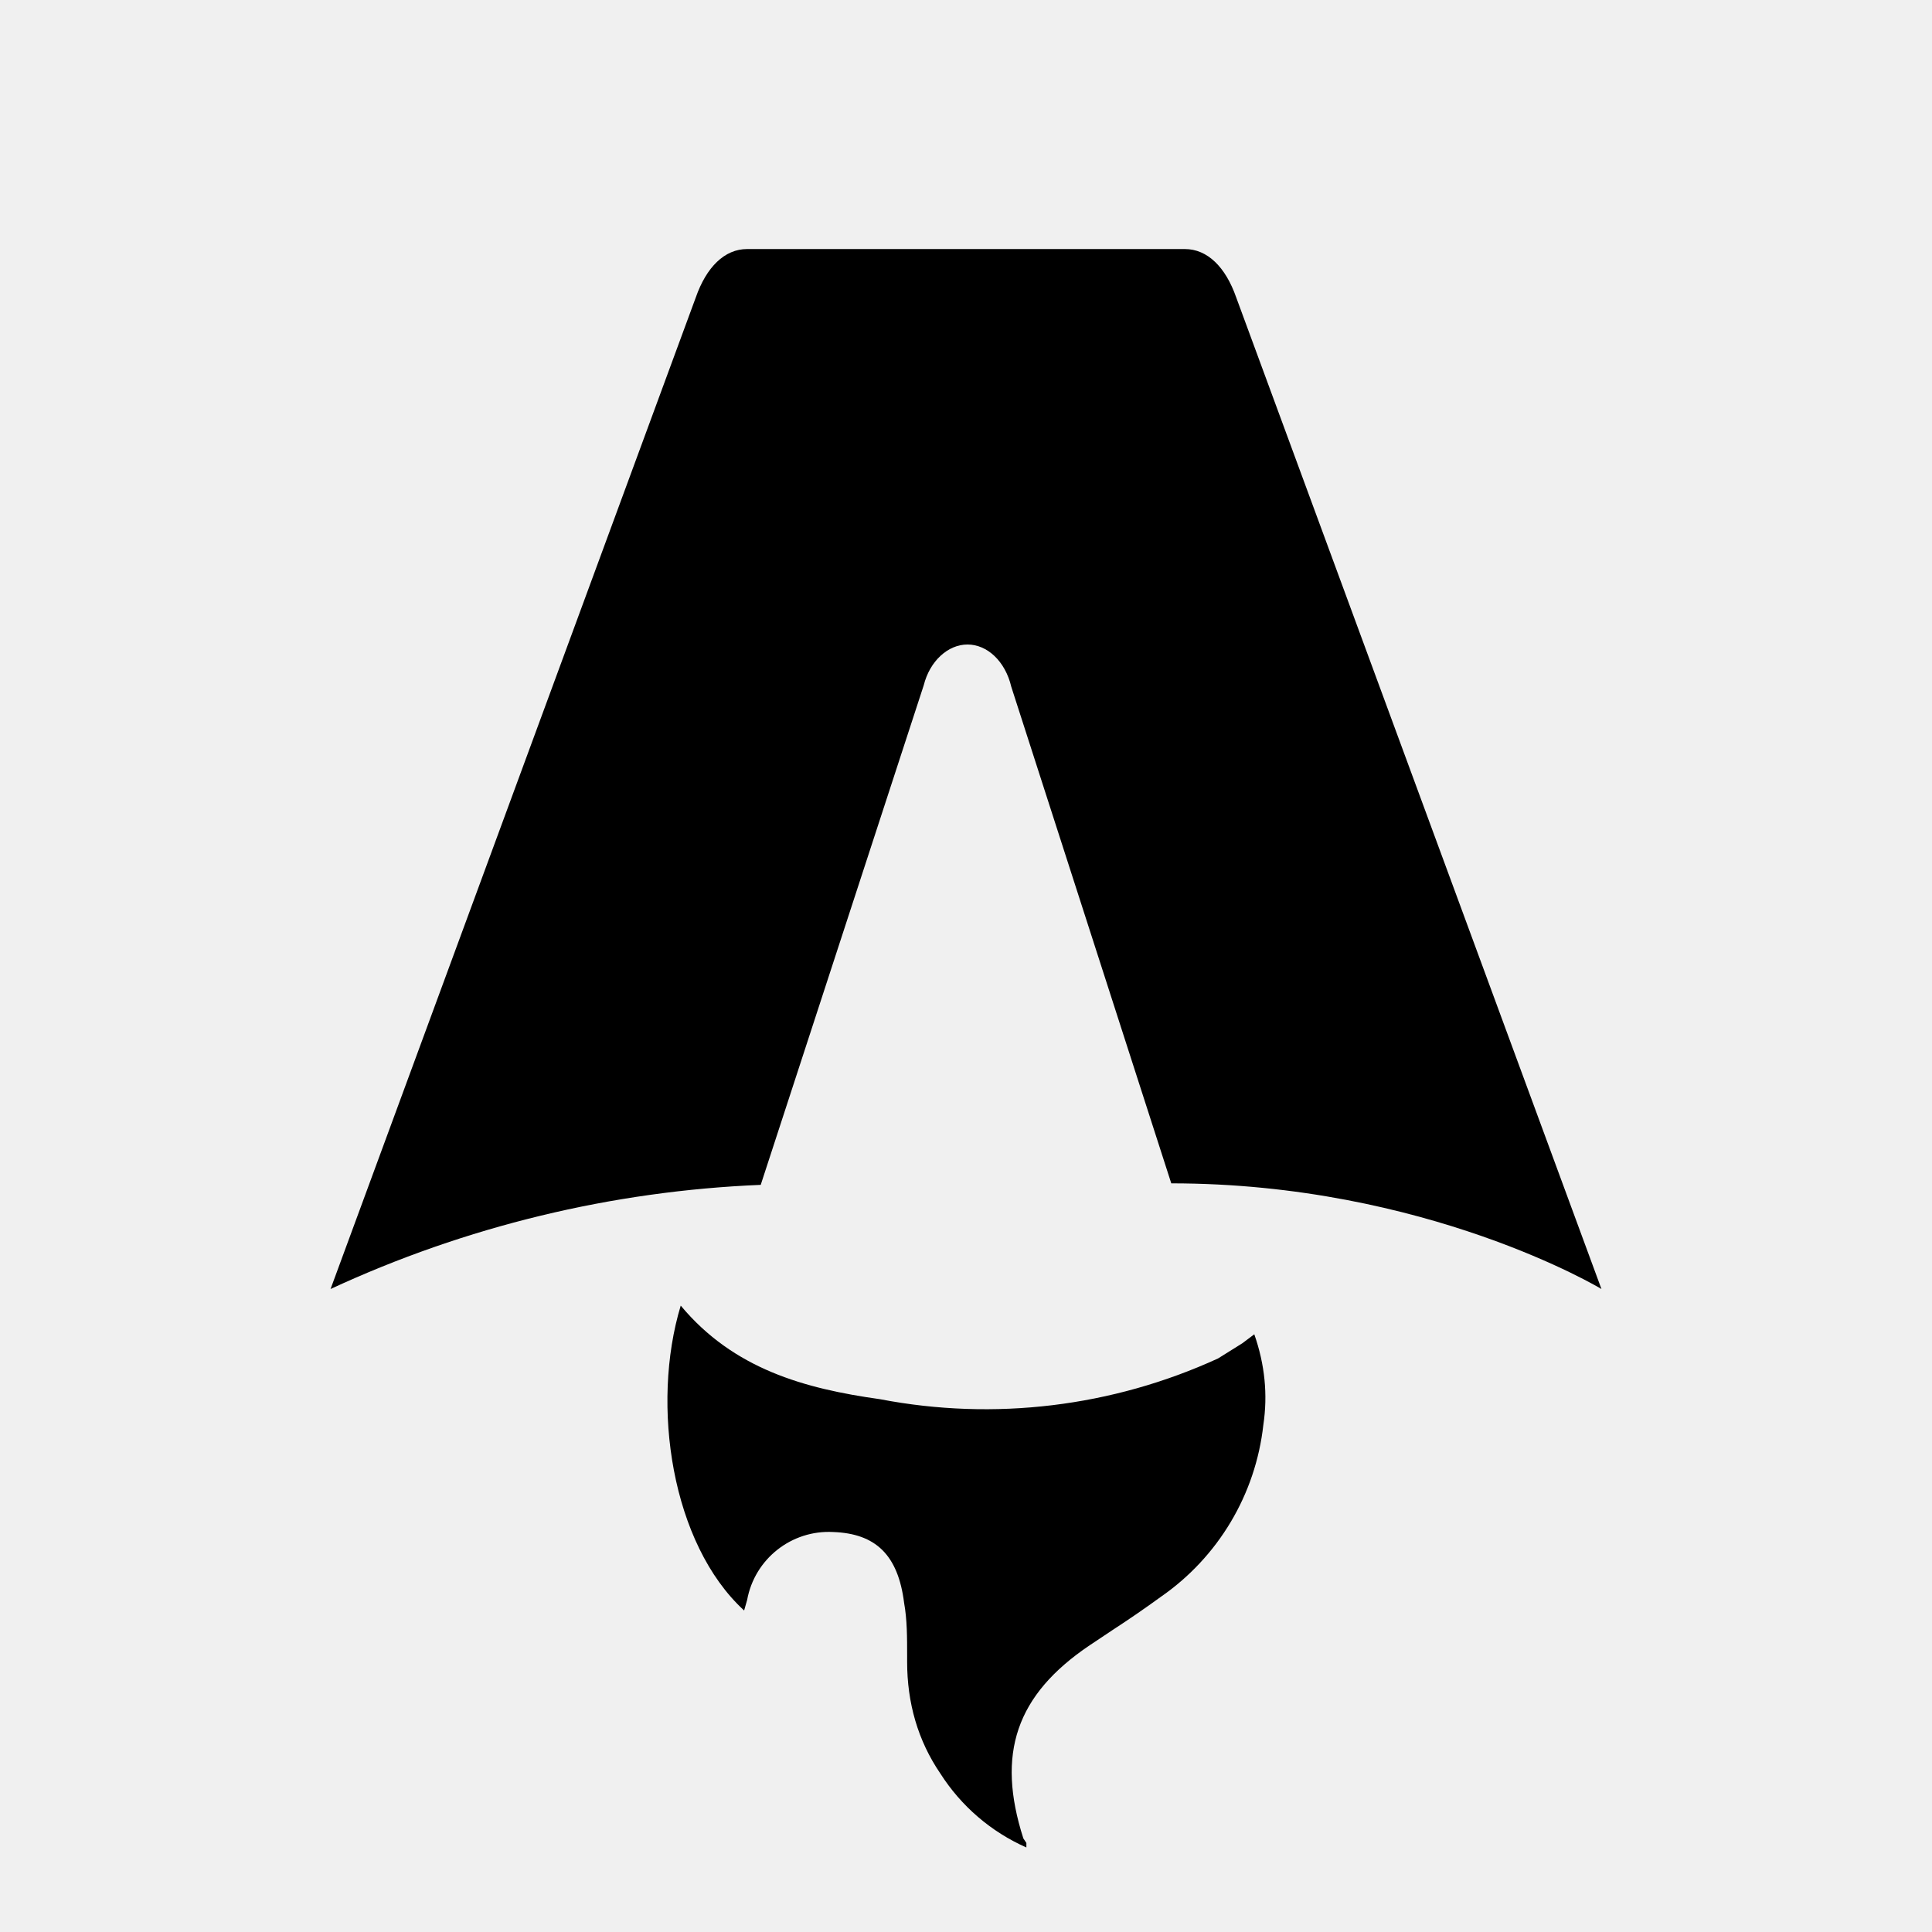
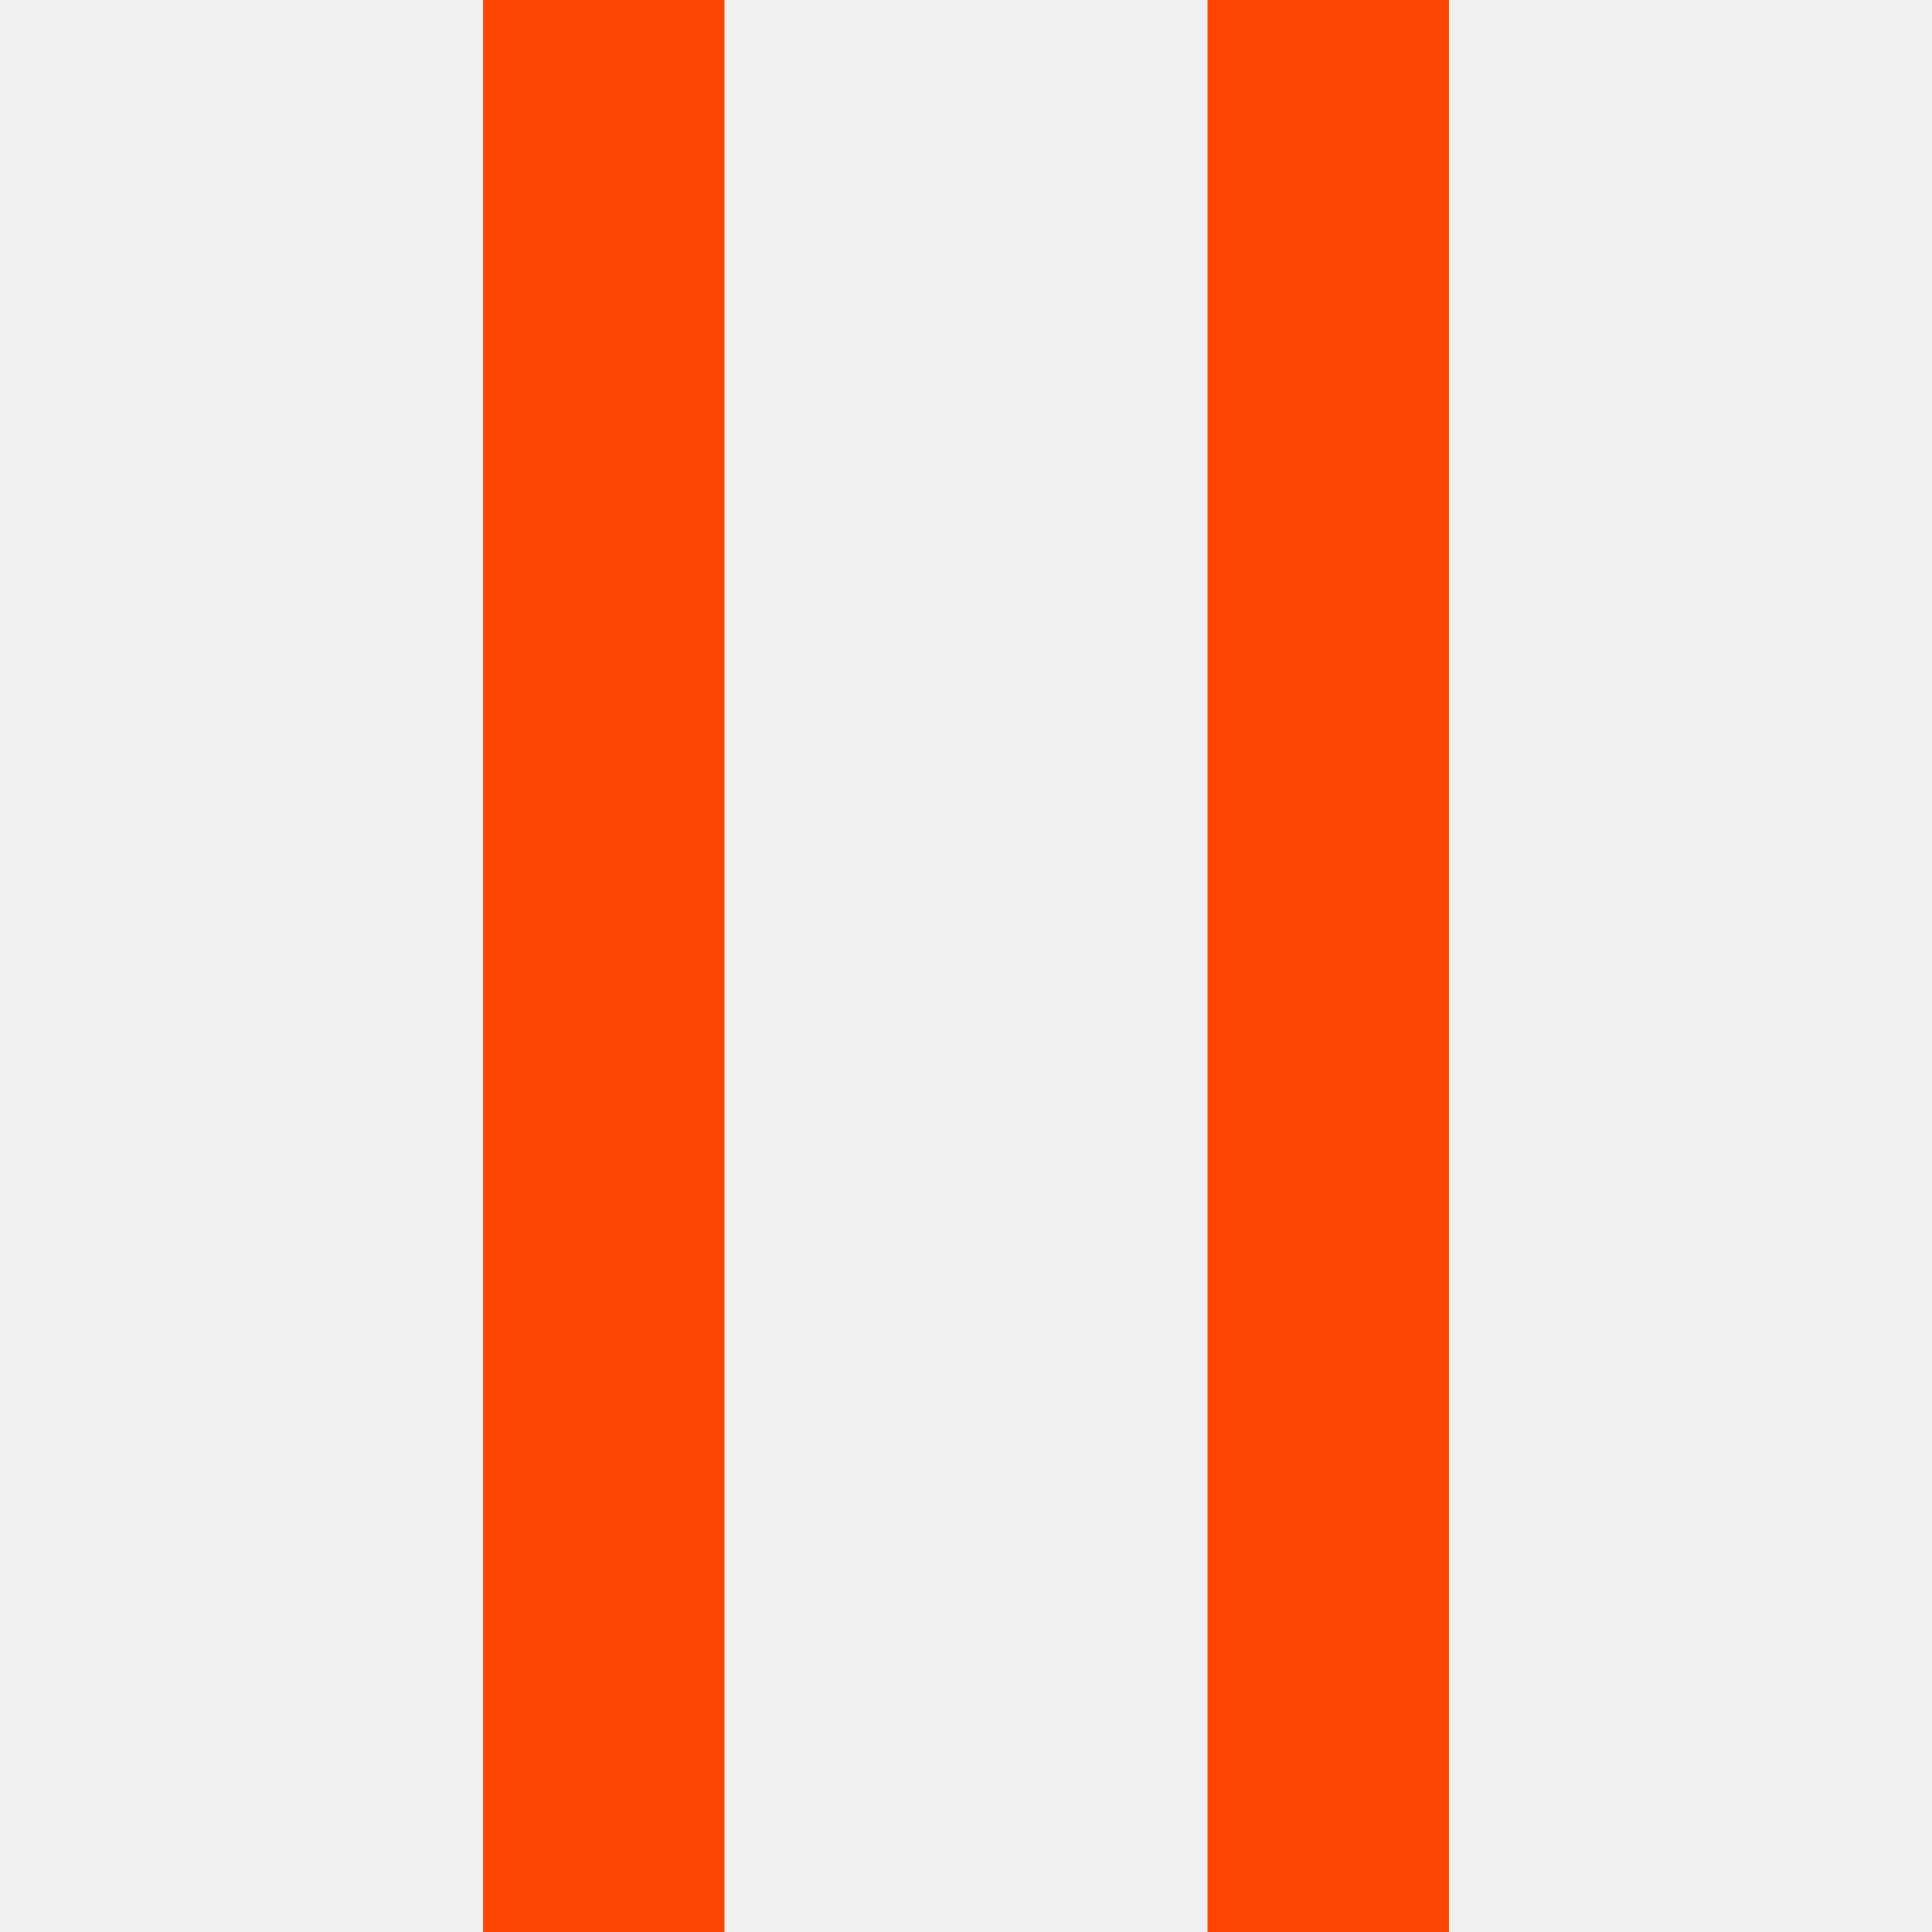
- <svg xmlns="http://www.w3.org/2000/svg" fill="none" viewBox="0 0 128 128">
-   <path d="M50.4 78.5a75.1 75.1 0 0 0-28.5 6.9l24.2-65.7c.7-2 1.9-3.2 3.4-3.2h29c1.5 0 2.7 1.2 3.4 3.2l24.2 65.7s-11.6-7-28.5-7L67 45.5c-.4-1.7-1.6-2.8-2.9-2.8-1.3 0-2.5 1.1-2.9 2.7L50.4 78.5Zm-1.1 28.2Zm-4.2-20.2c-2 6.6-.6 15.8 4.2 20.2a17.5 17.5 0 0 1 .2-.7 5.5 5.5 0 0 1 5.7-4.5c2.8.1 4.3 1.5 4.7 4.7.2 1.1.2 2.3.2 3.5v.4c0 2.7.7 5.2 2.2 7.4a13 13 0 0 0 5.7 4.9v-.3l-.2-.3c-1.8-5.6-.5-9.5 4.4-12.8l1.5-1a73 73 0 0 0 3.2-2.2 16 16 0 0 0 6.8-11.4c.3-2 .1-4-.6-6l-.8.6-1.6 1a37 37 0 0 1-22.4 2.7c-5-.7-9.7-2-13.2-6.2Z" />
-   <style>
-         path { fill: #000; }
-         @media (prefers-color-scheme: dark) {
-             path { fill: #FFF; }
-         }
-     </style>
+ <svg xmlns="http://www.w3.org/2000/svg" width="24" height="24" viewBox="0 0 24 24" fill="none">
+   <rect x="6" width="3" height="24" fill="#FE4502" />
+   <rect x="15" width="3" height="24" fill="#FE4502" />
</svg>
